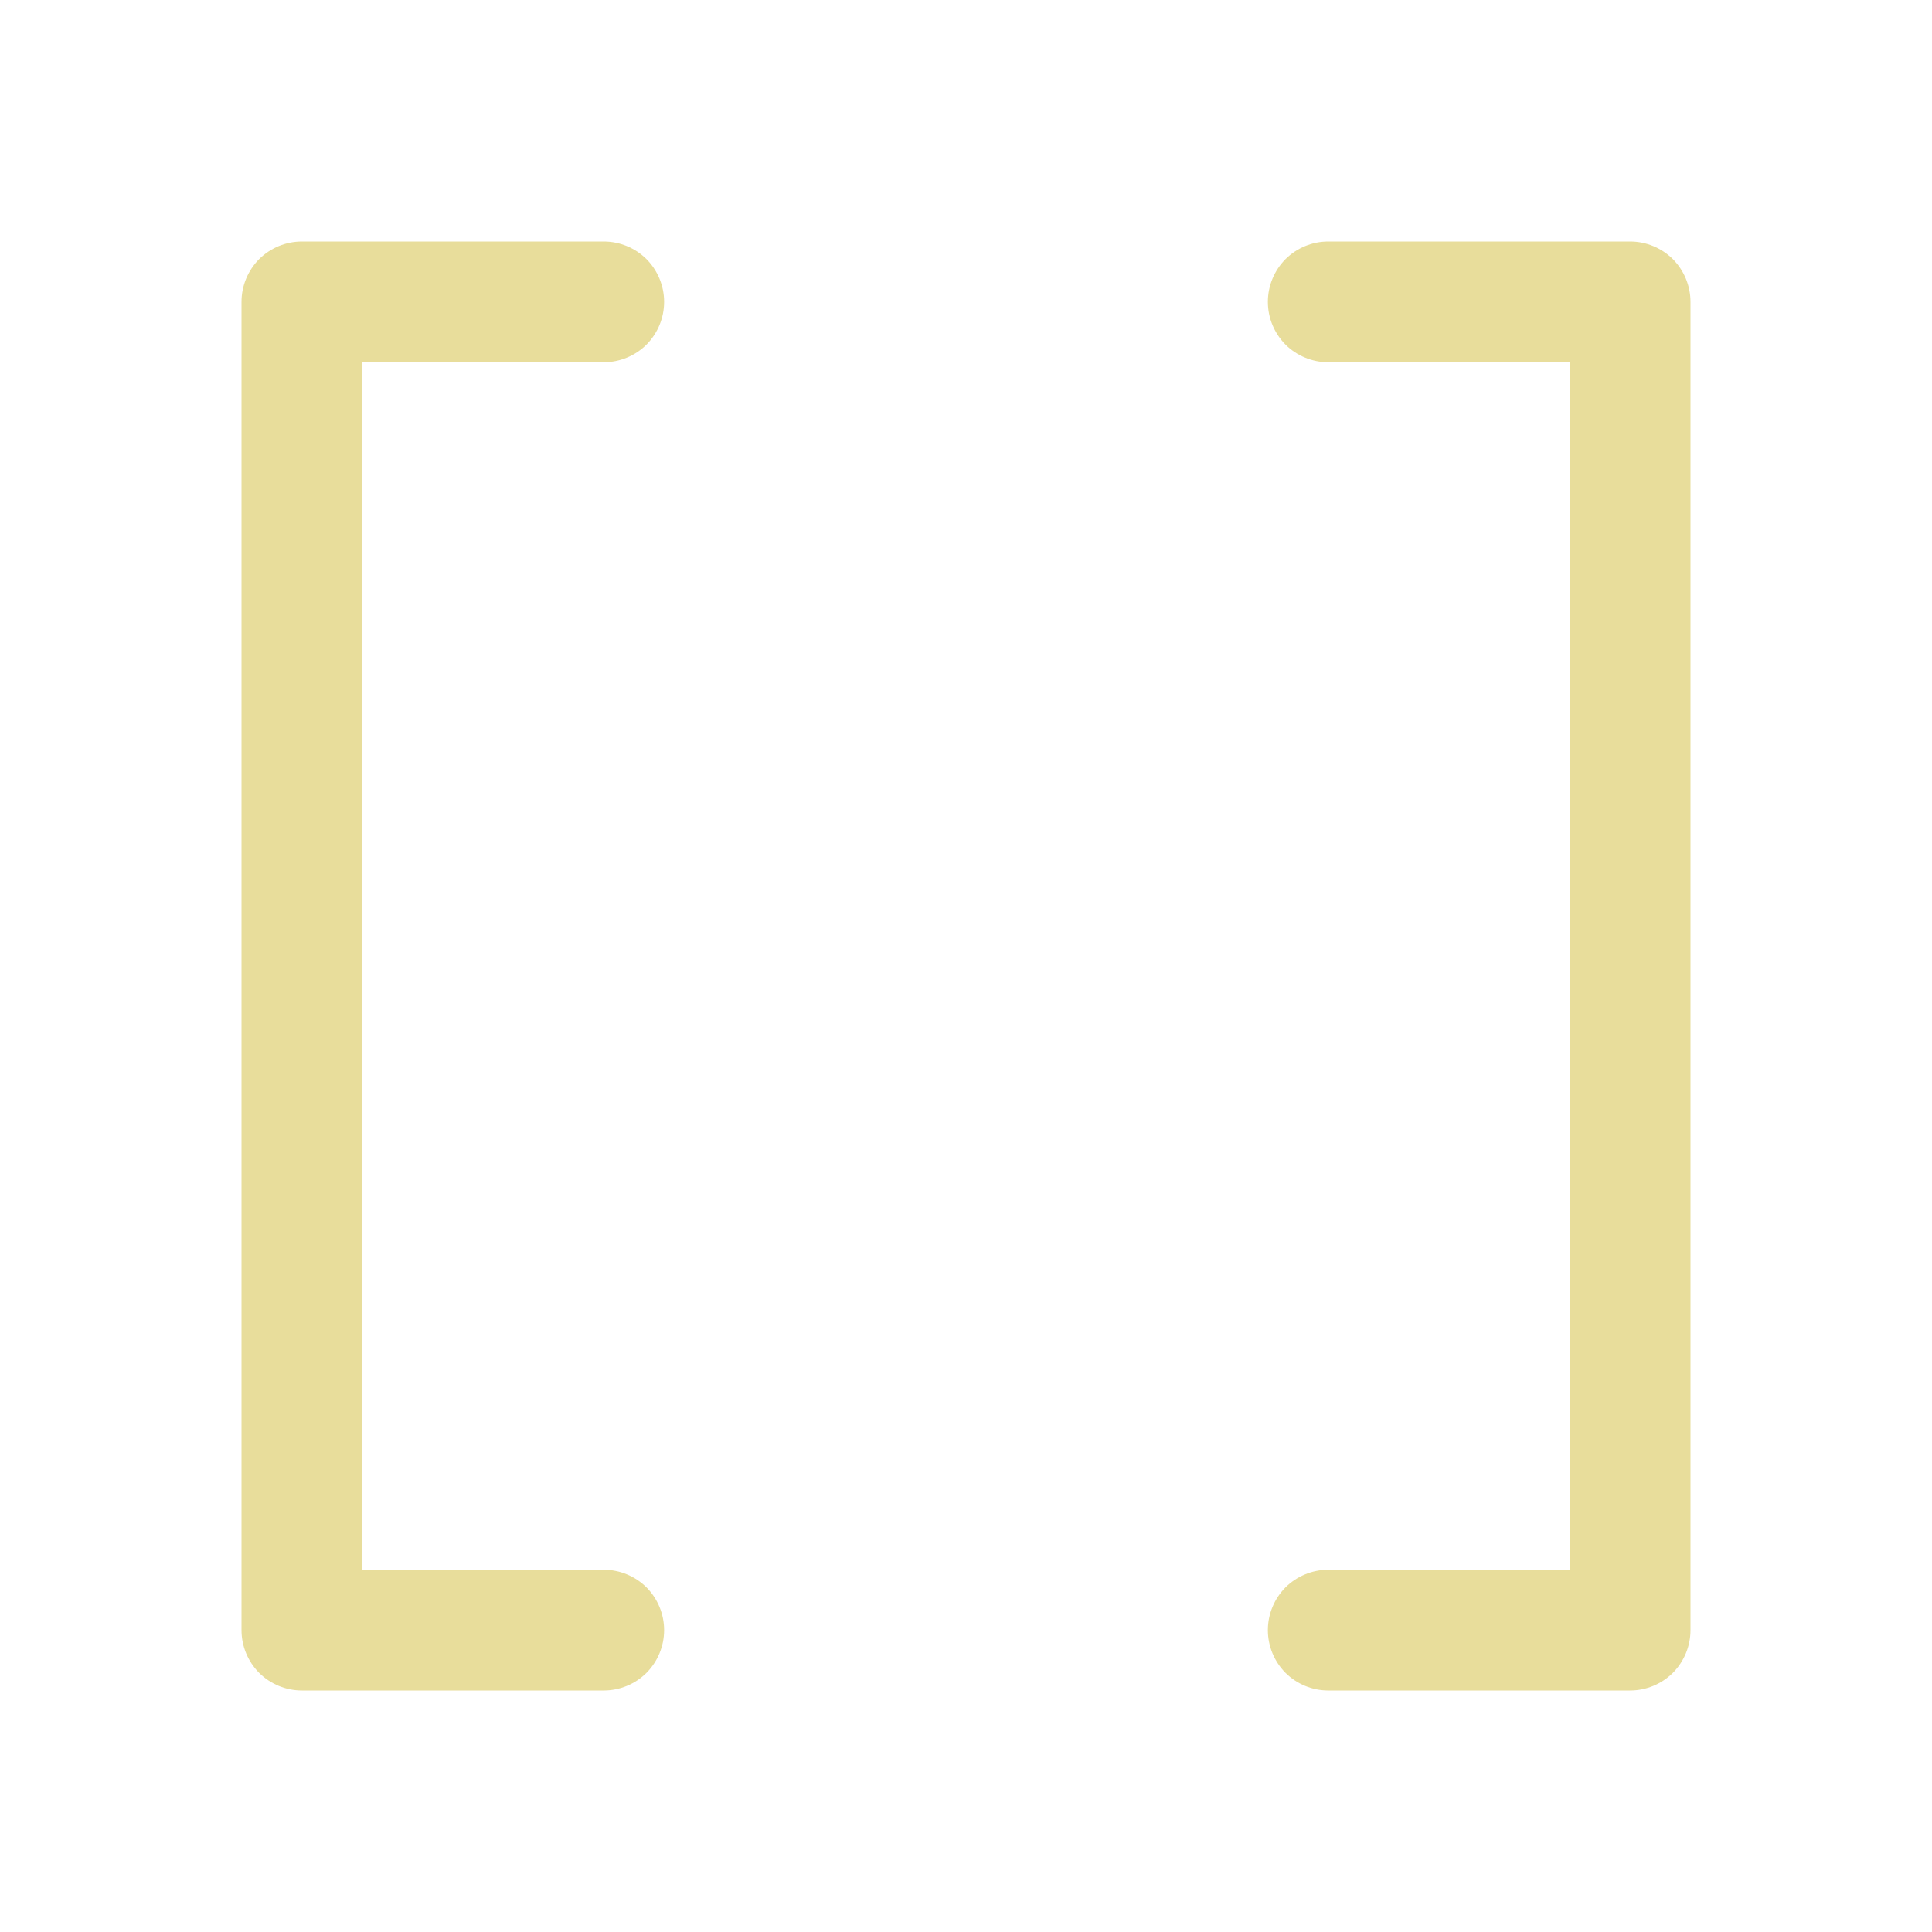
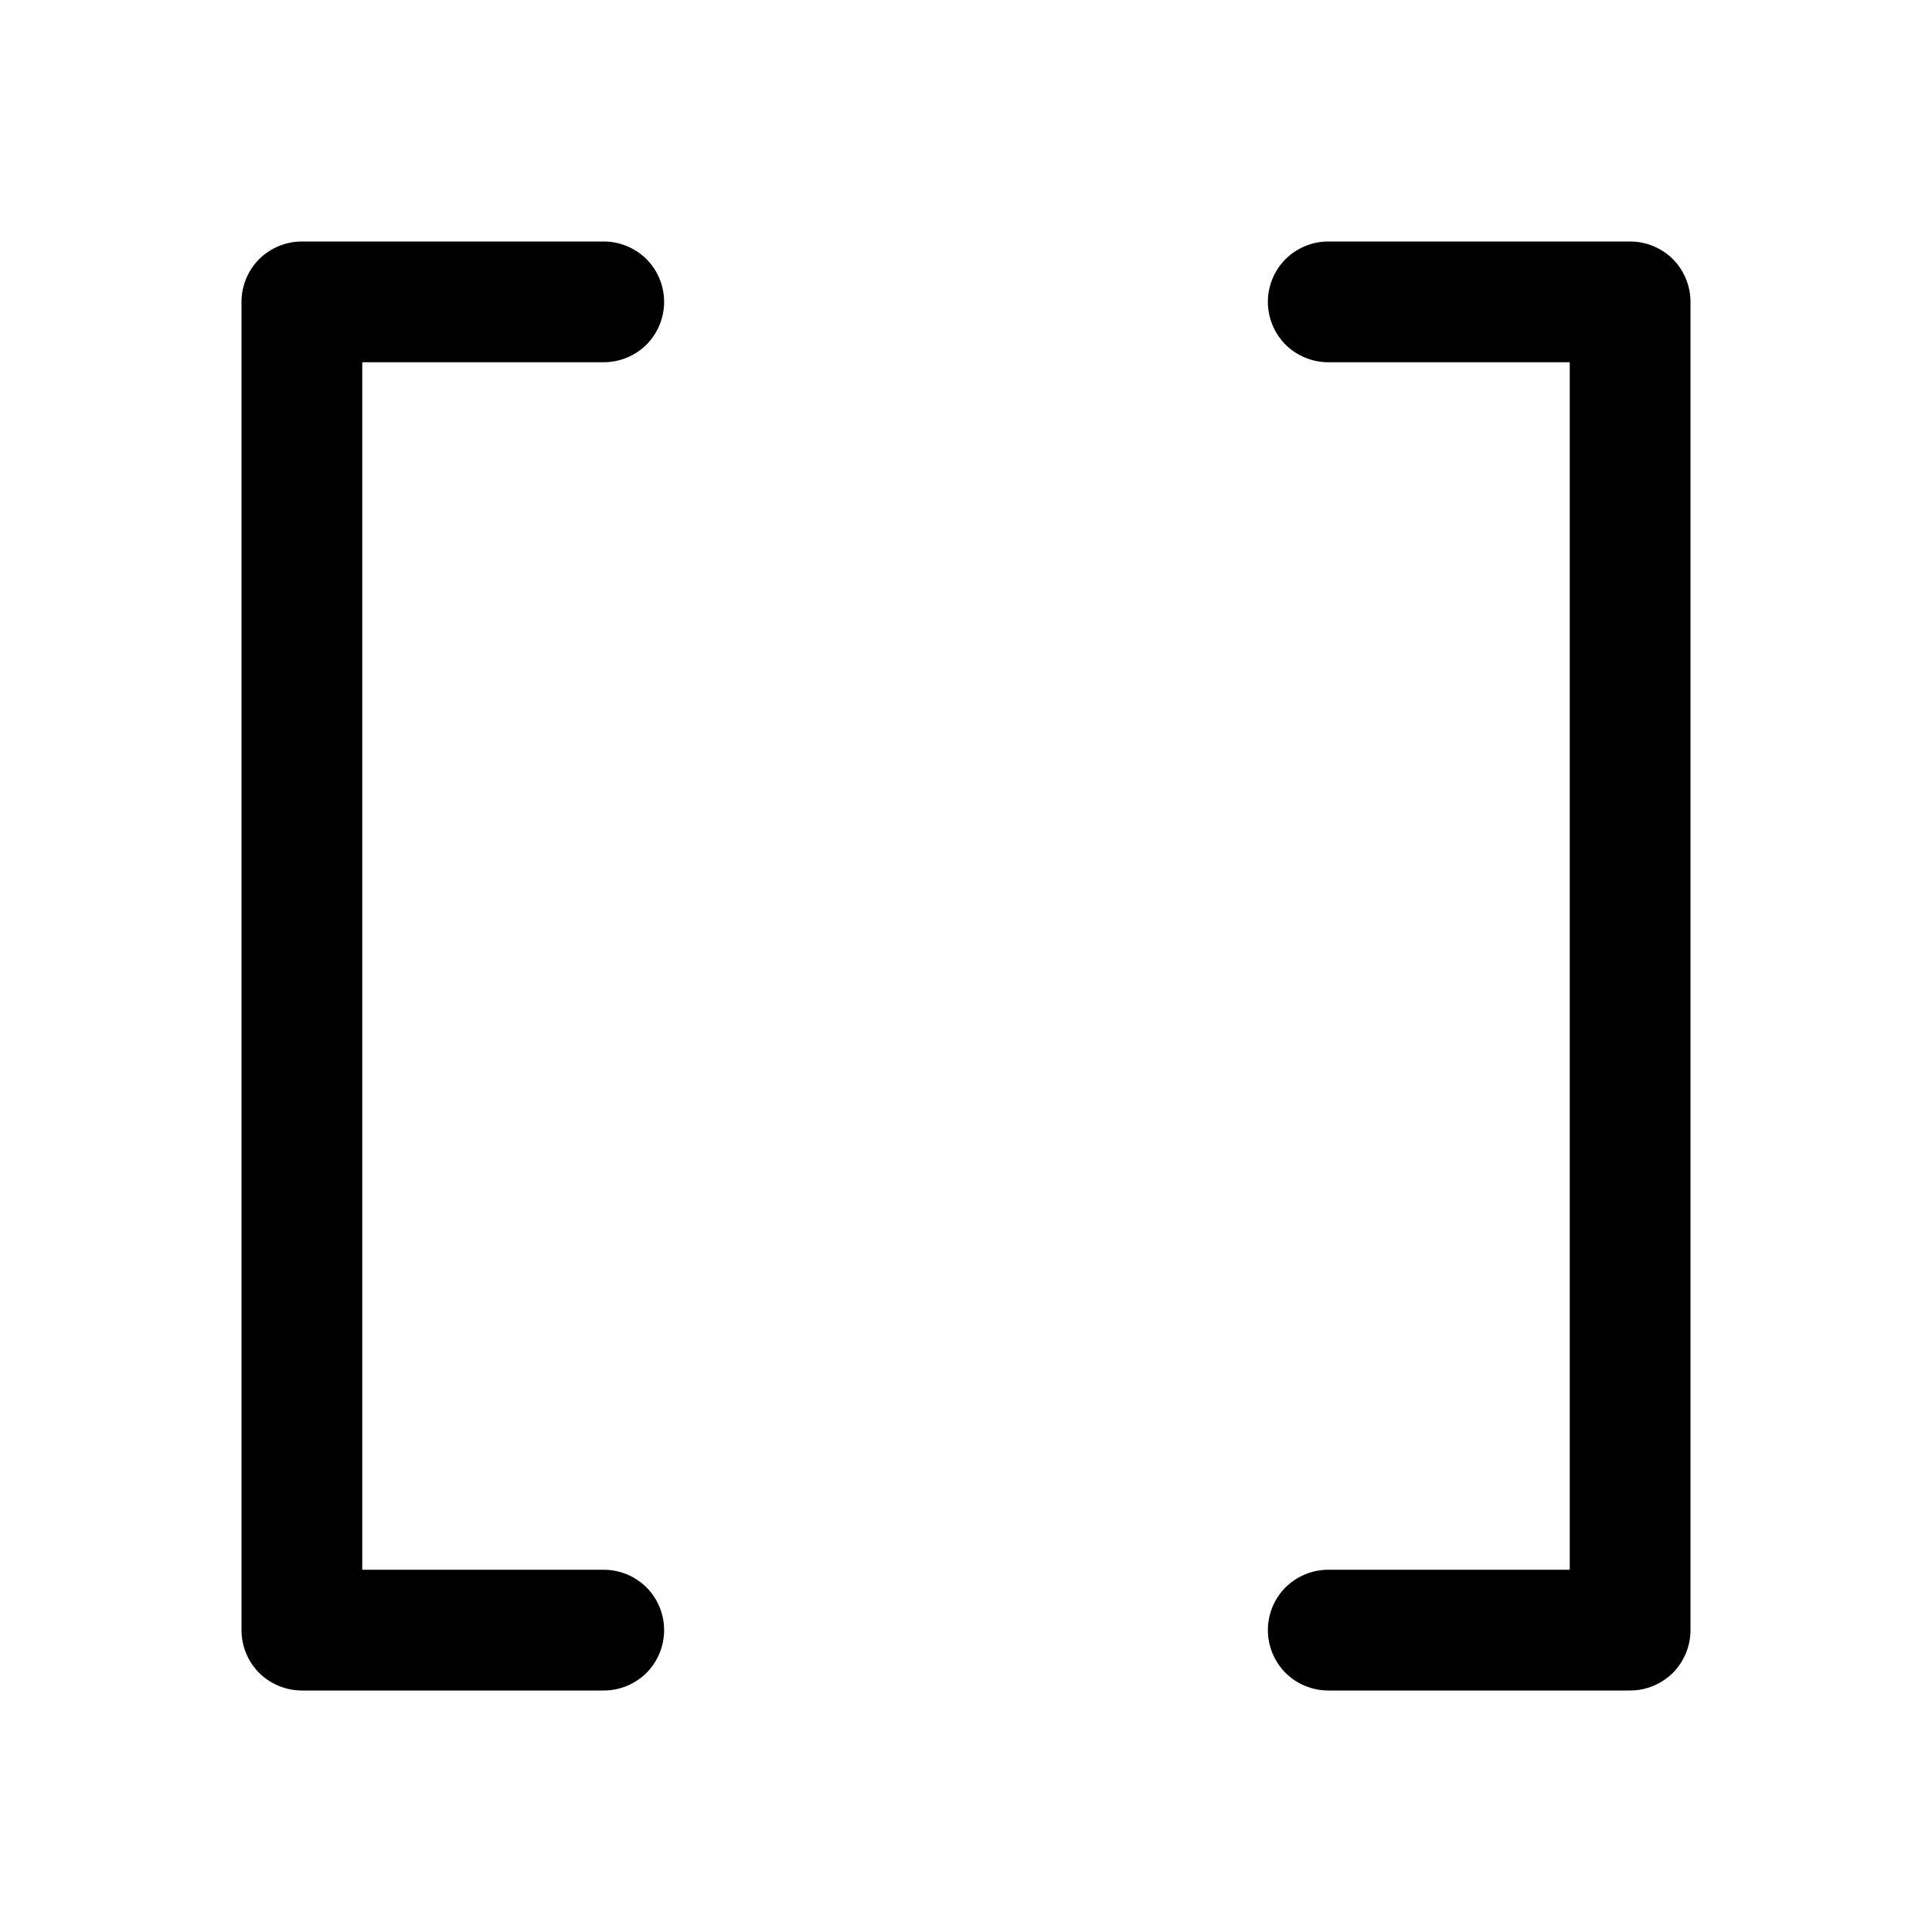
<svg xmlns="http://www.w3.org/2000/svg" width="16" height="16" viewBox="0 0 16 16" fill="none">
-   <path d="M13 13V3H11C10.867 3 10.74 2.947 10.646 2.854C10.553 2.76 10.5 2.633 10.5 2.5C10.5 2.367 10.553 2.24 10.646 2.146C10.74 2.053 10.867 2 11 2H13.5C13.633 2 13.76 2.053 13.854 2.146C13.947 2.24 14 2.367 14 2.5V13.5C14 13.633 13.947 13.76 13.854 13.854C13.76 13.947 13.633 14 13.5 14H11C10.867 14 10.74 13.947 10.646 13.854C10.553 13.76 10.5 13.633 10.5 13.5C10.5 13.367 10.553 13.24 10.646 13.146C10.74 13.053 10.867 13 11 13H13ZM2.5 14H5C5.133 14 5.26 13.947 5.354 13.854C5.447 13.76 5.5 13.633 5.5 13.5C5.5 13.367 5.447 13.24 5.354 13.146C5.26 13.053 5.133 13 5 13H3V3H5C5.133 3 5.26 2.947 5.354 2.854C5.447 2.76 5.5 2.633 5.5 2.5C5.5 2.367 5.447 2.24 5.354 2.146C5.26 2.053 5.133 2 5 2H2.5C2.367 2 2.24 2.053 2.146 2.146C2.053 2.24 2 2.367 2 2.5V13.5C2 13.633 2.053 13.76 2.146 13.854C2.24 13.947 2.367 14 2.5 14Z" fill="#E8DD9B" />
+   <path d="M13 13V3H11C10.867 3 10.74 2.947 10.646 2.854C10.553 2.76 10.5 2.633 10.5 2.5C10.5 2.367 10.553 2.24 10.646 2.146C10.74 2.053 10.867 2 11 2H13.5C13.633 2 13.76 2.053 13.854 2.146C13.947 2.24 14 2.367 14 2.5V13.5C14 13.633 13.947 13.76 13.854 13.854C13.76 13.947 13.633 14 13.5 14H11C10.867 14 10.74 13.947 10.646 13.854C10.553 13.76 10.5 13.633 10.5 13.5C10.5 13.367 10.553 13.24 10.646 13.146C10.74 13.053 10.867 13 11 13H13ZM2.5 14H5C5.133 14 5.26 13.947 5.354 13.854C5.447 13.76 5.5 13.633 5.5 13.5C5.5 13.367 5.447 13.24 5.354 13.146C5.26 13.053 5.133 13 5 13H3V3H5C5.133 3 5.26 2.947 5.354 2.854C5.447 2.76 5.5 2.633 5.5 2.5C5.5 2.367 5.447 2.24 5.354 2.146C5.26 2.053 5.133 2 5 2H2.5C2.367 2 2.24 2.053 2.146 2.146C2.053 2.24 2 2.367 2 2.5V13.5C2 13.633 2.053 13.76 2.146 13.854C2.24 13.947 2.367 14 2.5 14Z" fill="currentColor" />
</svg>
